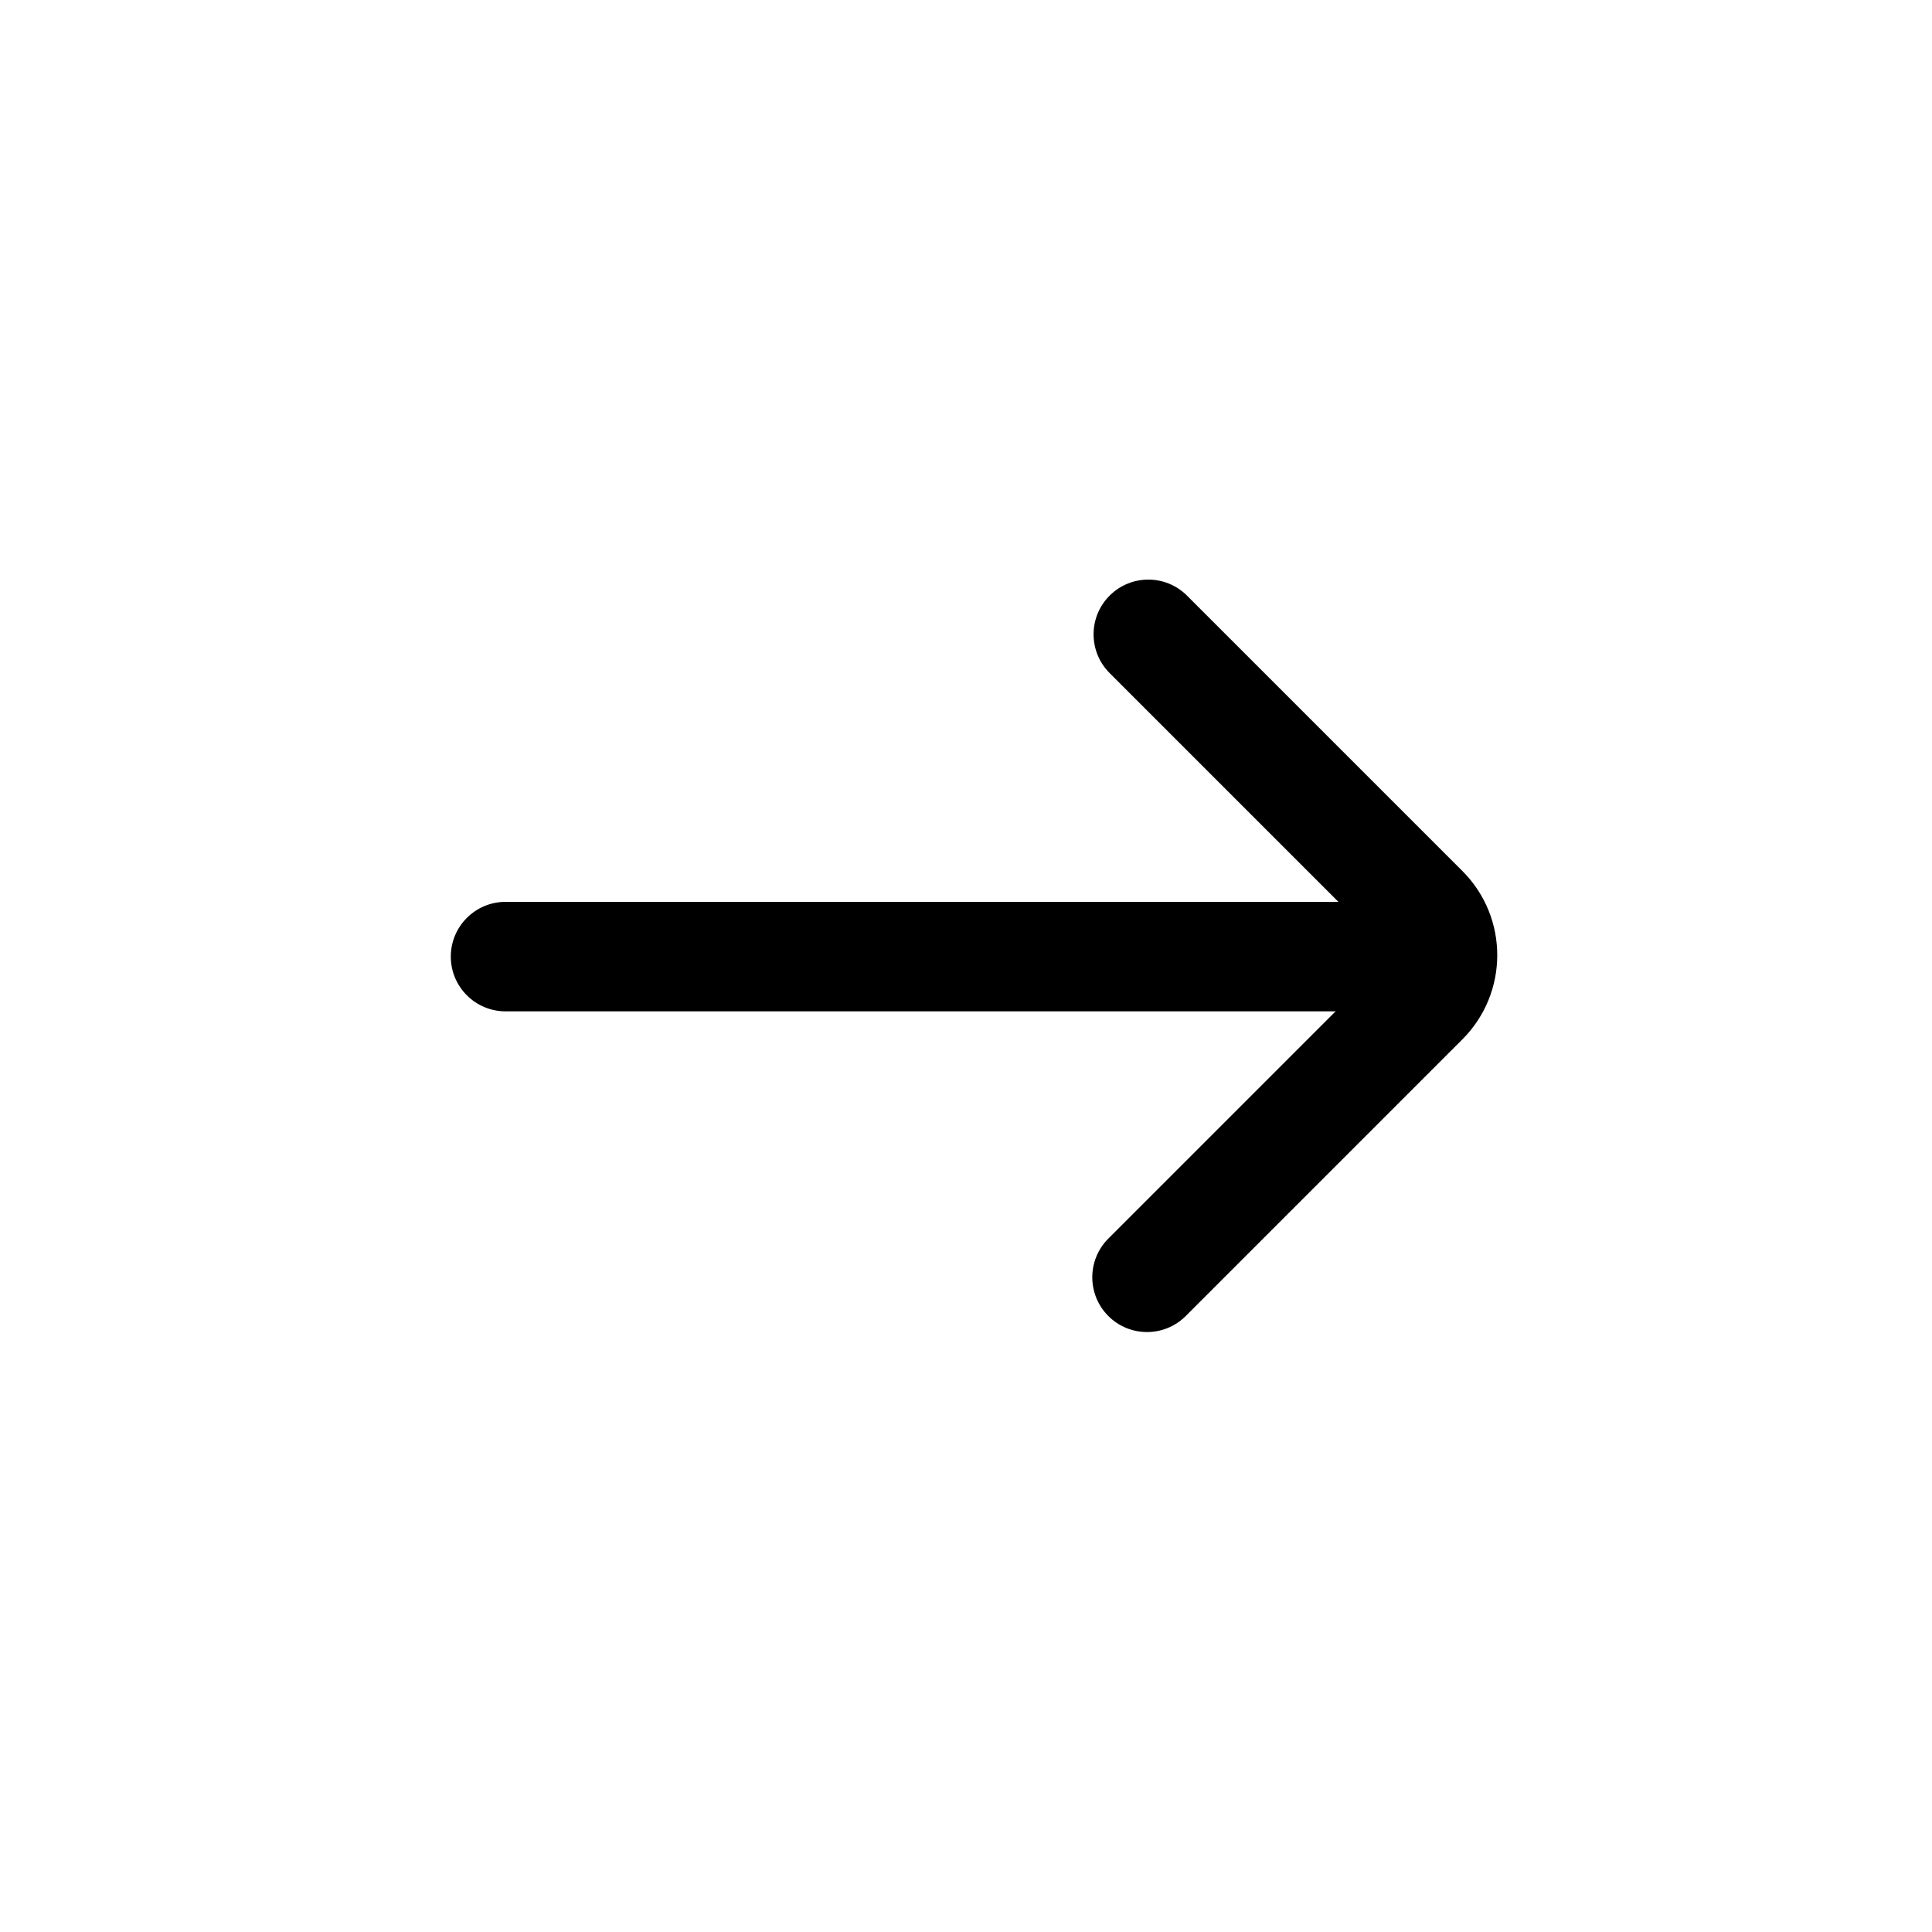
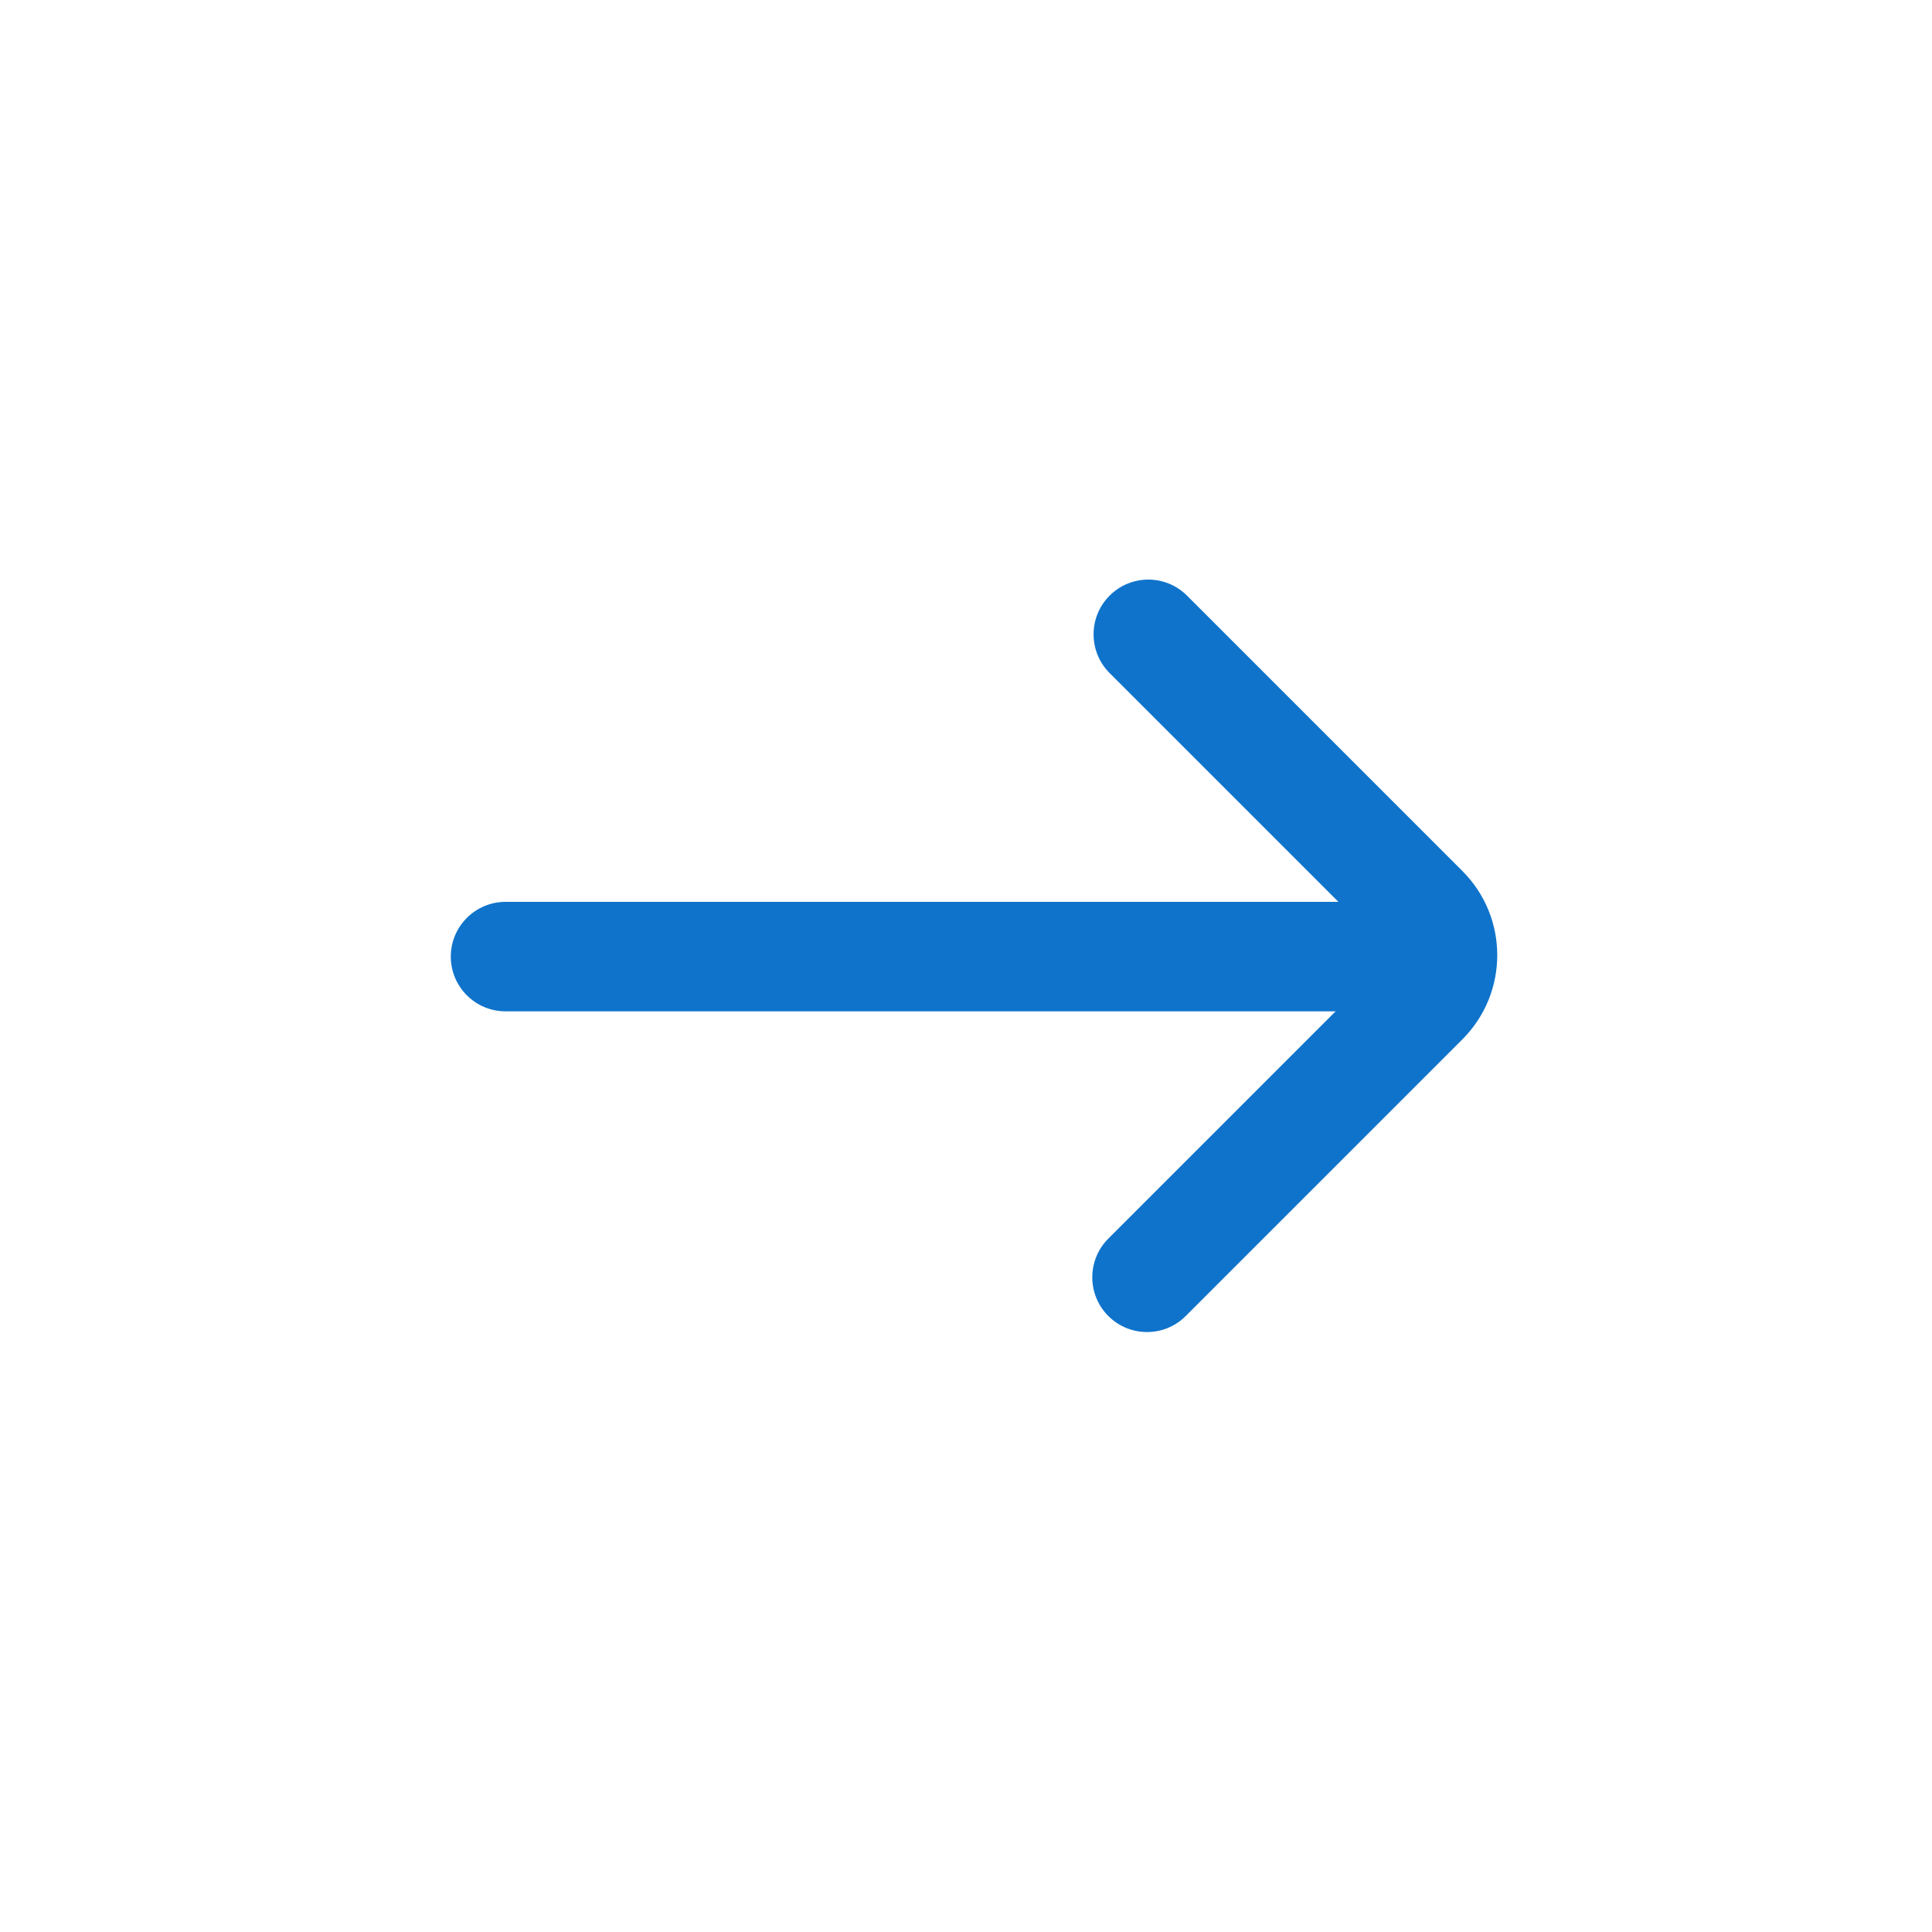
<svg xmlns="http://www.w3.org/2000/svg" fill="none" height="27" width="27" viewBox="0 0 30 30">
-   <g clip-rule="evenodd" fill="#000" fill-rule="evenodd">
+   <g clip-rule="evenodd" fill="#0F73CB" fill-rule="evenodd">
    <path d="m7 14.854c0 .469.381.85.85.85h13.277c.469 0 .85-.381.85-.85 0-.469-.381-.85-.85-.85h-13.277c-.469 0-.85.381-.85.85z" />
    <path d="m17.21 20.435c.332.332.87.332 1.202 0l4.295-4.295c.723-.723.723-1.894 0-2.616l-4.275-4.275c-.332-.332-.87-.332-1.202 0-.332.332-.332.87 0 1.202l4.275 4.275c.059.059.059.154 0 .212l-4.295 4.295c-.332.332-.332.87 0 1.202z" />
  </g>
</svg>
